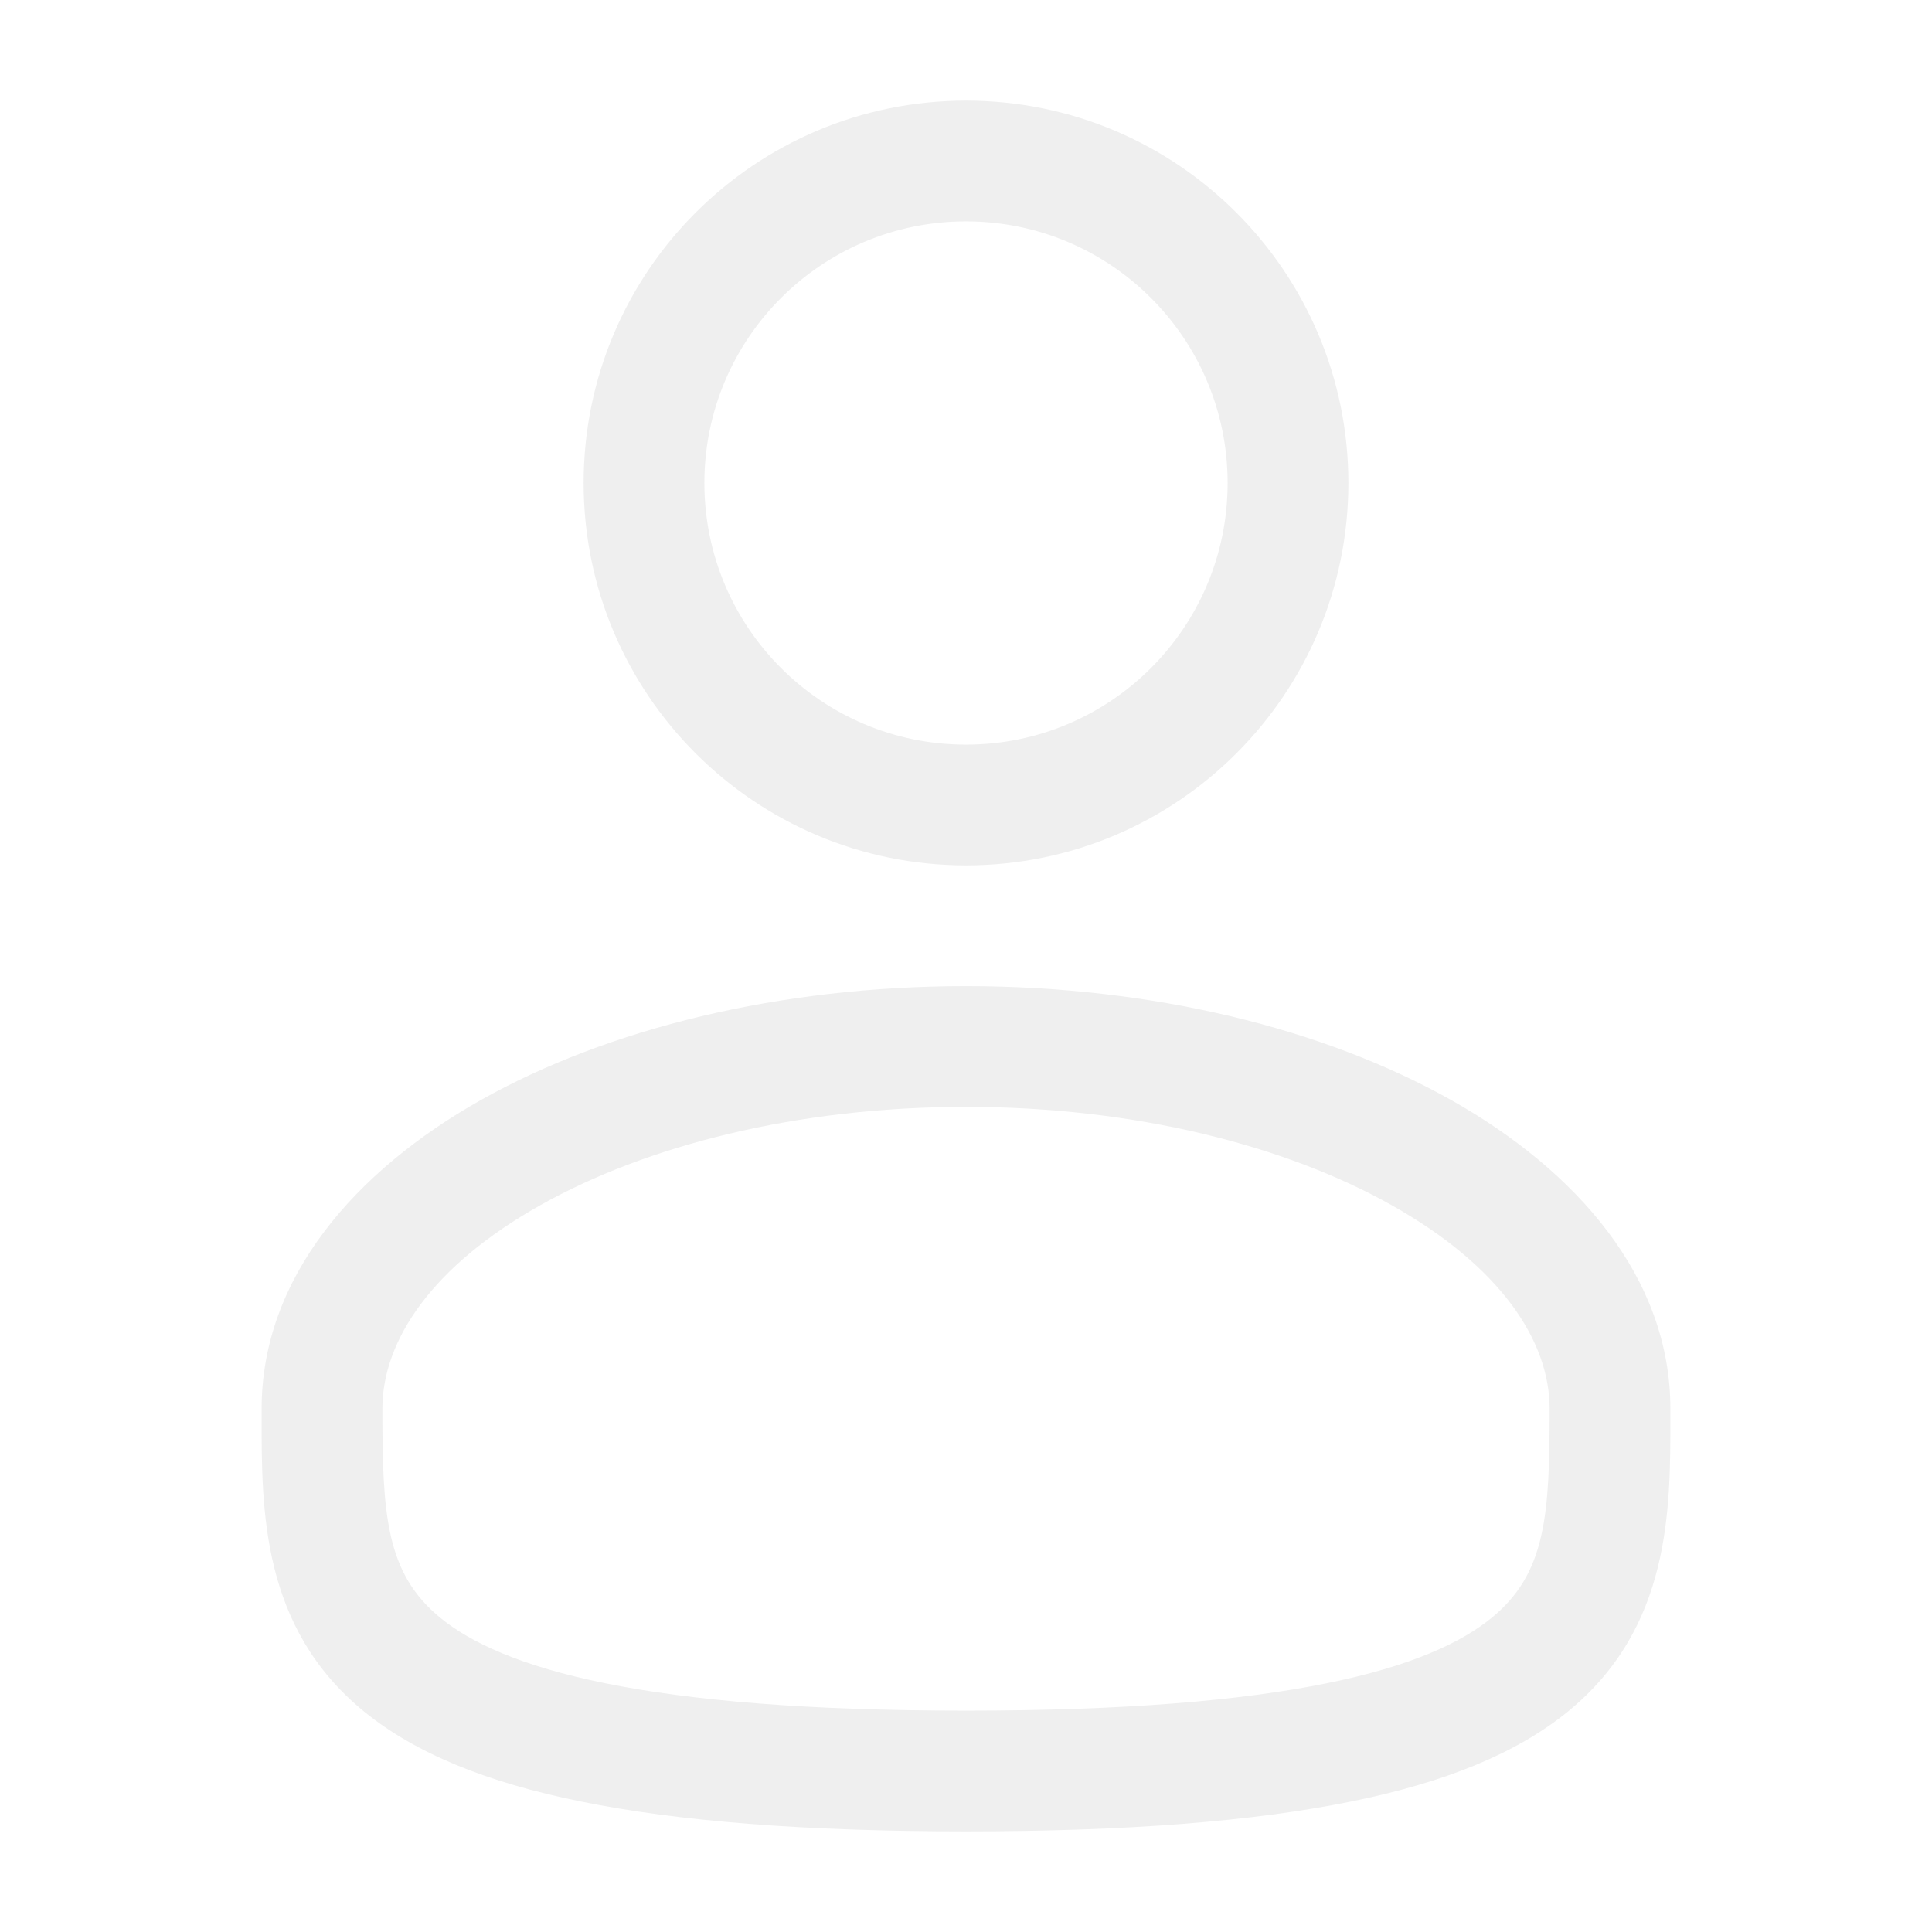
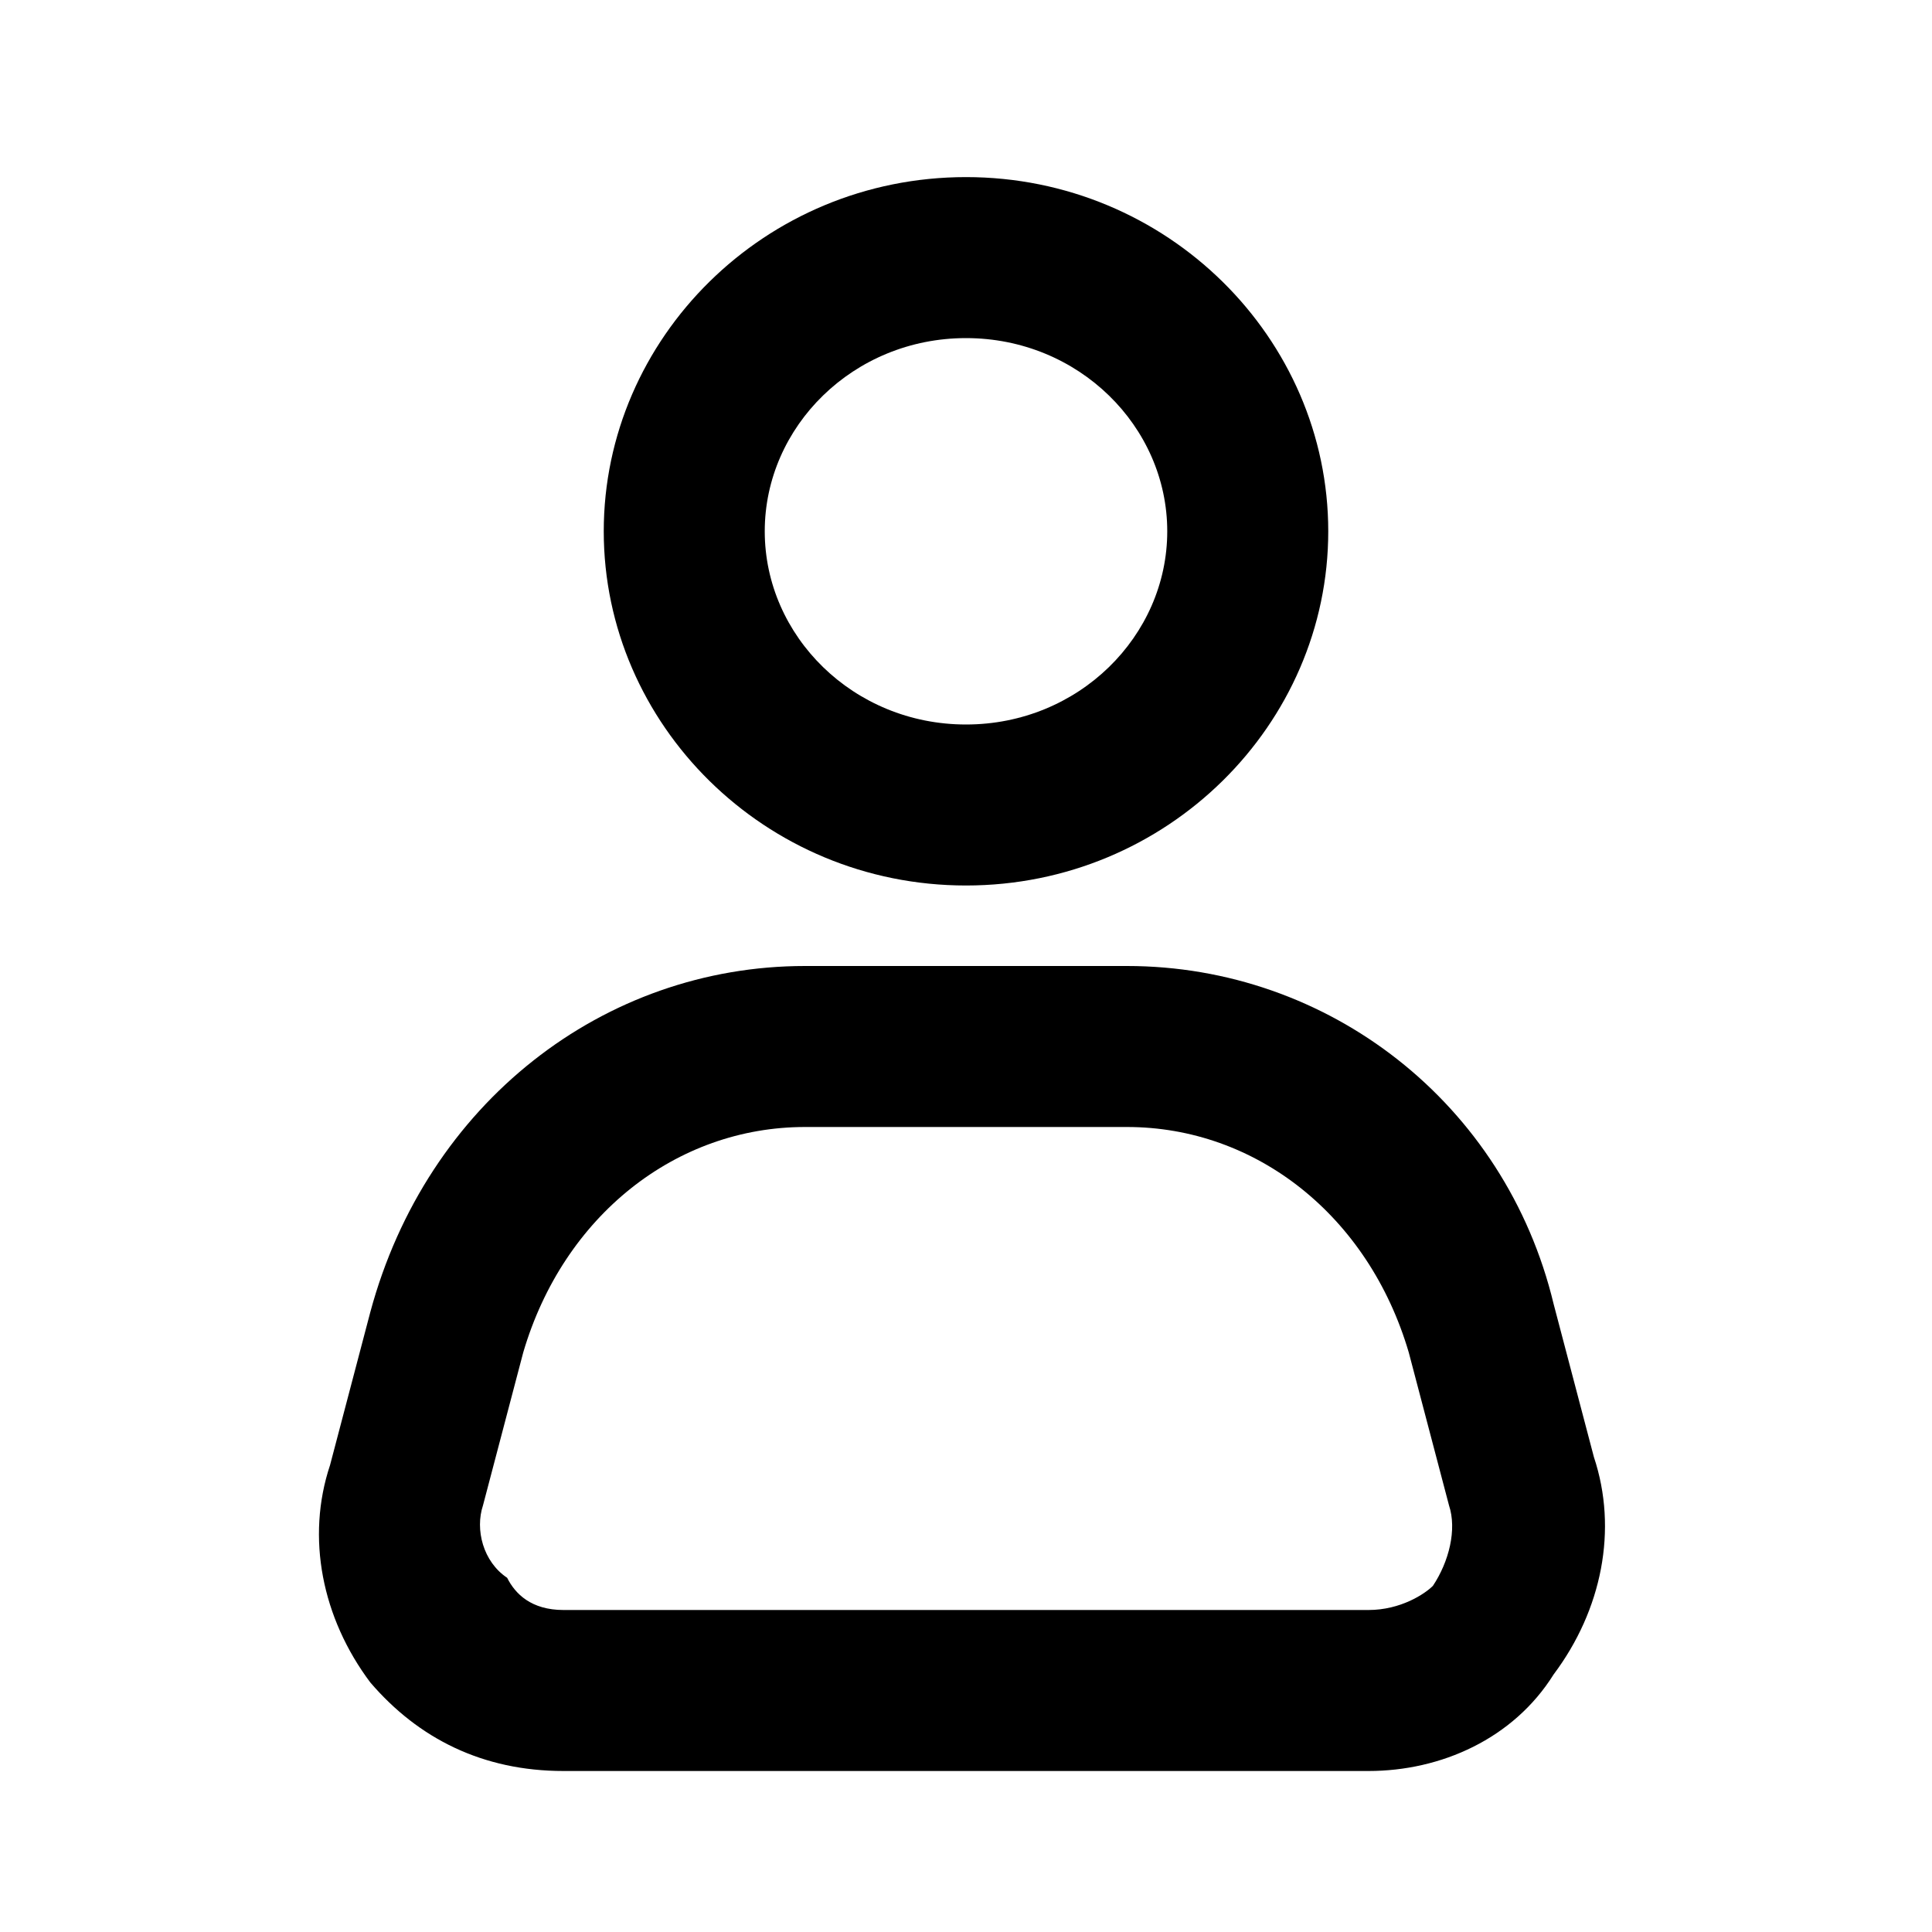
- <svg xmlns="http://www.w3.org/2000/svg" width="24" height="24" viewBox="0 0 24 24" fill="none">
-   <path fill-rule="evenodd" clip-rule="evenodd" d="M12 1.25C9.377 1.25 7.25 3.377 7.25 6C7.25 8.623 9.377 10.75 12 10.75C14.623 10.75 16.75 8.623 16.75 6C16.75 3.377 14.623 1.25 12 1.25ZM8.75 6C8.75 4.205 10.205 2.75 12 2.75C13.795 2.75 15.25 4.205 15.25 6C15.25 7.795 13.795 9.25 12 9.25C10.205 9.25 8.75 7.795 8.75 6Z" fill="#EFEFEF" />
-   <path fill-rule="evenodd" clip-rule="evenodd" d="M12 12.25C9.686 12.25 7.555 12.776 5.975 13.664C4.42 14.54 3.25 15.866 3.25 17.5L3.25 17.602C3.249 18.764 3.247 20.222 4.526 21.264C5.156 21.776 6.036 22.141 7.226 22.381C8.419 22.623 9.974 22.75 12 22.75C14.026 22.75 15.581 22.623 16.774 22.381C17.963 22.141 18.844 21.776 19.474 21.264C20.753 20.222 20.751 18.764 20.75 17.602L20.75 17.5C20.75 15.866 19.581 14.54 18.025 13.664C16.445 12.776 14.314 12.25 12 12.25ZM4.75 17.5C4.75 16.649 5.371 15.725 6.711 14.972C8.027 14.232 9.895 13.75 12 13.75C14.105 13.75 15.973 14.232 17.289 14.972C18.629 15.725 19.25 16.649 19.25 17.5C19.25 18.808 19.21 19.544 18.526 20.1C18.156 20.402 17.537 20.697 16.476 20.911C15.419 21.125 13.974 21.25 12 21.25C10.026 21.25 8.581 21.125 7.524 20.911C6.464 20.697 5.844 20.402 5.474 20.1C4.79 19.544 4.75 18.808 4.75 17.5Z" fill="#EFEFEF" />
+ <svg xmlns="http://www.w3.org/2000/svg" style="enable-background:new 0 0 24 24;" version="1.1" viewBox="0 0 24 24" xml:space="preserve">
+   <style type="text/css">
+ 	.st0{opacity:0.2;fill:none;stroke:#000000;stroke-width:5.000000e-02;stroke-miterlimit:10;}
+ </style>
+   <g id="grid_system" />
+   <g id="_icons">
+     <path d="M16.5,6.6c0-2.4-2-4.4-4.5-4.4s-4.5,2-4.5,4.4C7.5,9,9.5,11,12,11S16.5,9,16.5,6.6z M9.5,6.6c0-1.3,1.1-2.4,2.5-2.4   s2.5,1.1,2.5,2.4S13.4,9,12,9S9.5,7.9,9.5,6.6z" />
+     <path d="M4.6,16.3l-0.5,1.9c-0.3,0.9-0.1,1.9,0.5,2.7C5.2,21.6,6,22,7,22H17c0.9,0,1.8-0.4,2.3-1.2c0.6-0.8,0.8-1.8,0.5-2.7   l-0.5-1.9C18.7,13.7,16.5,12,14,12H10C7.5,12,5.3,13.7,4.6,16.3z M6,18.7l0.5-1.9C7,15.1,8.4,14,10,14H14c1.6,0,3,1.1,3.5,2.8   l0.5,1.9c0.1,0.3,0,0.7-0.2,1C17.7,19.8,17.4,20,17,20H7c-0.4,0-0.6-0.2-0.7-0.4C6,19.4,5.9,19,6,18.7z" />
+   </g>
</svg>
